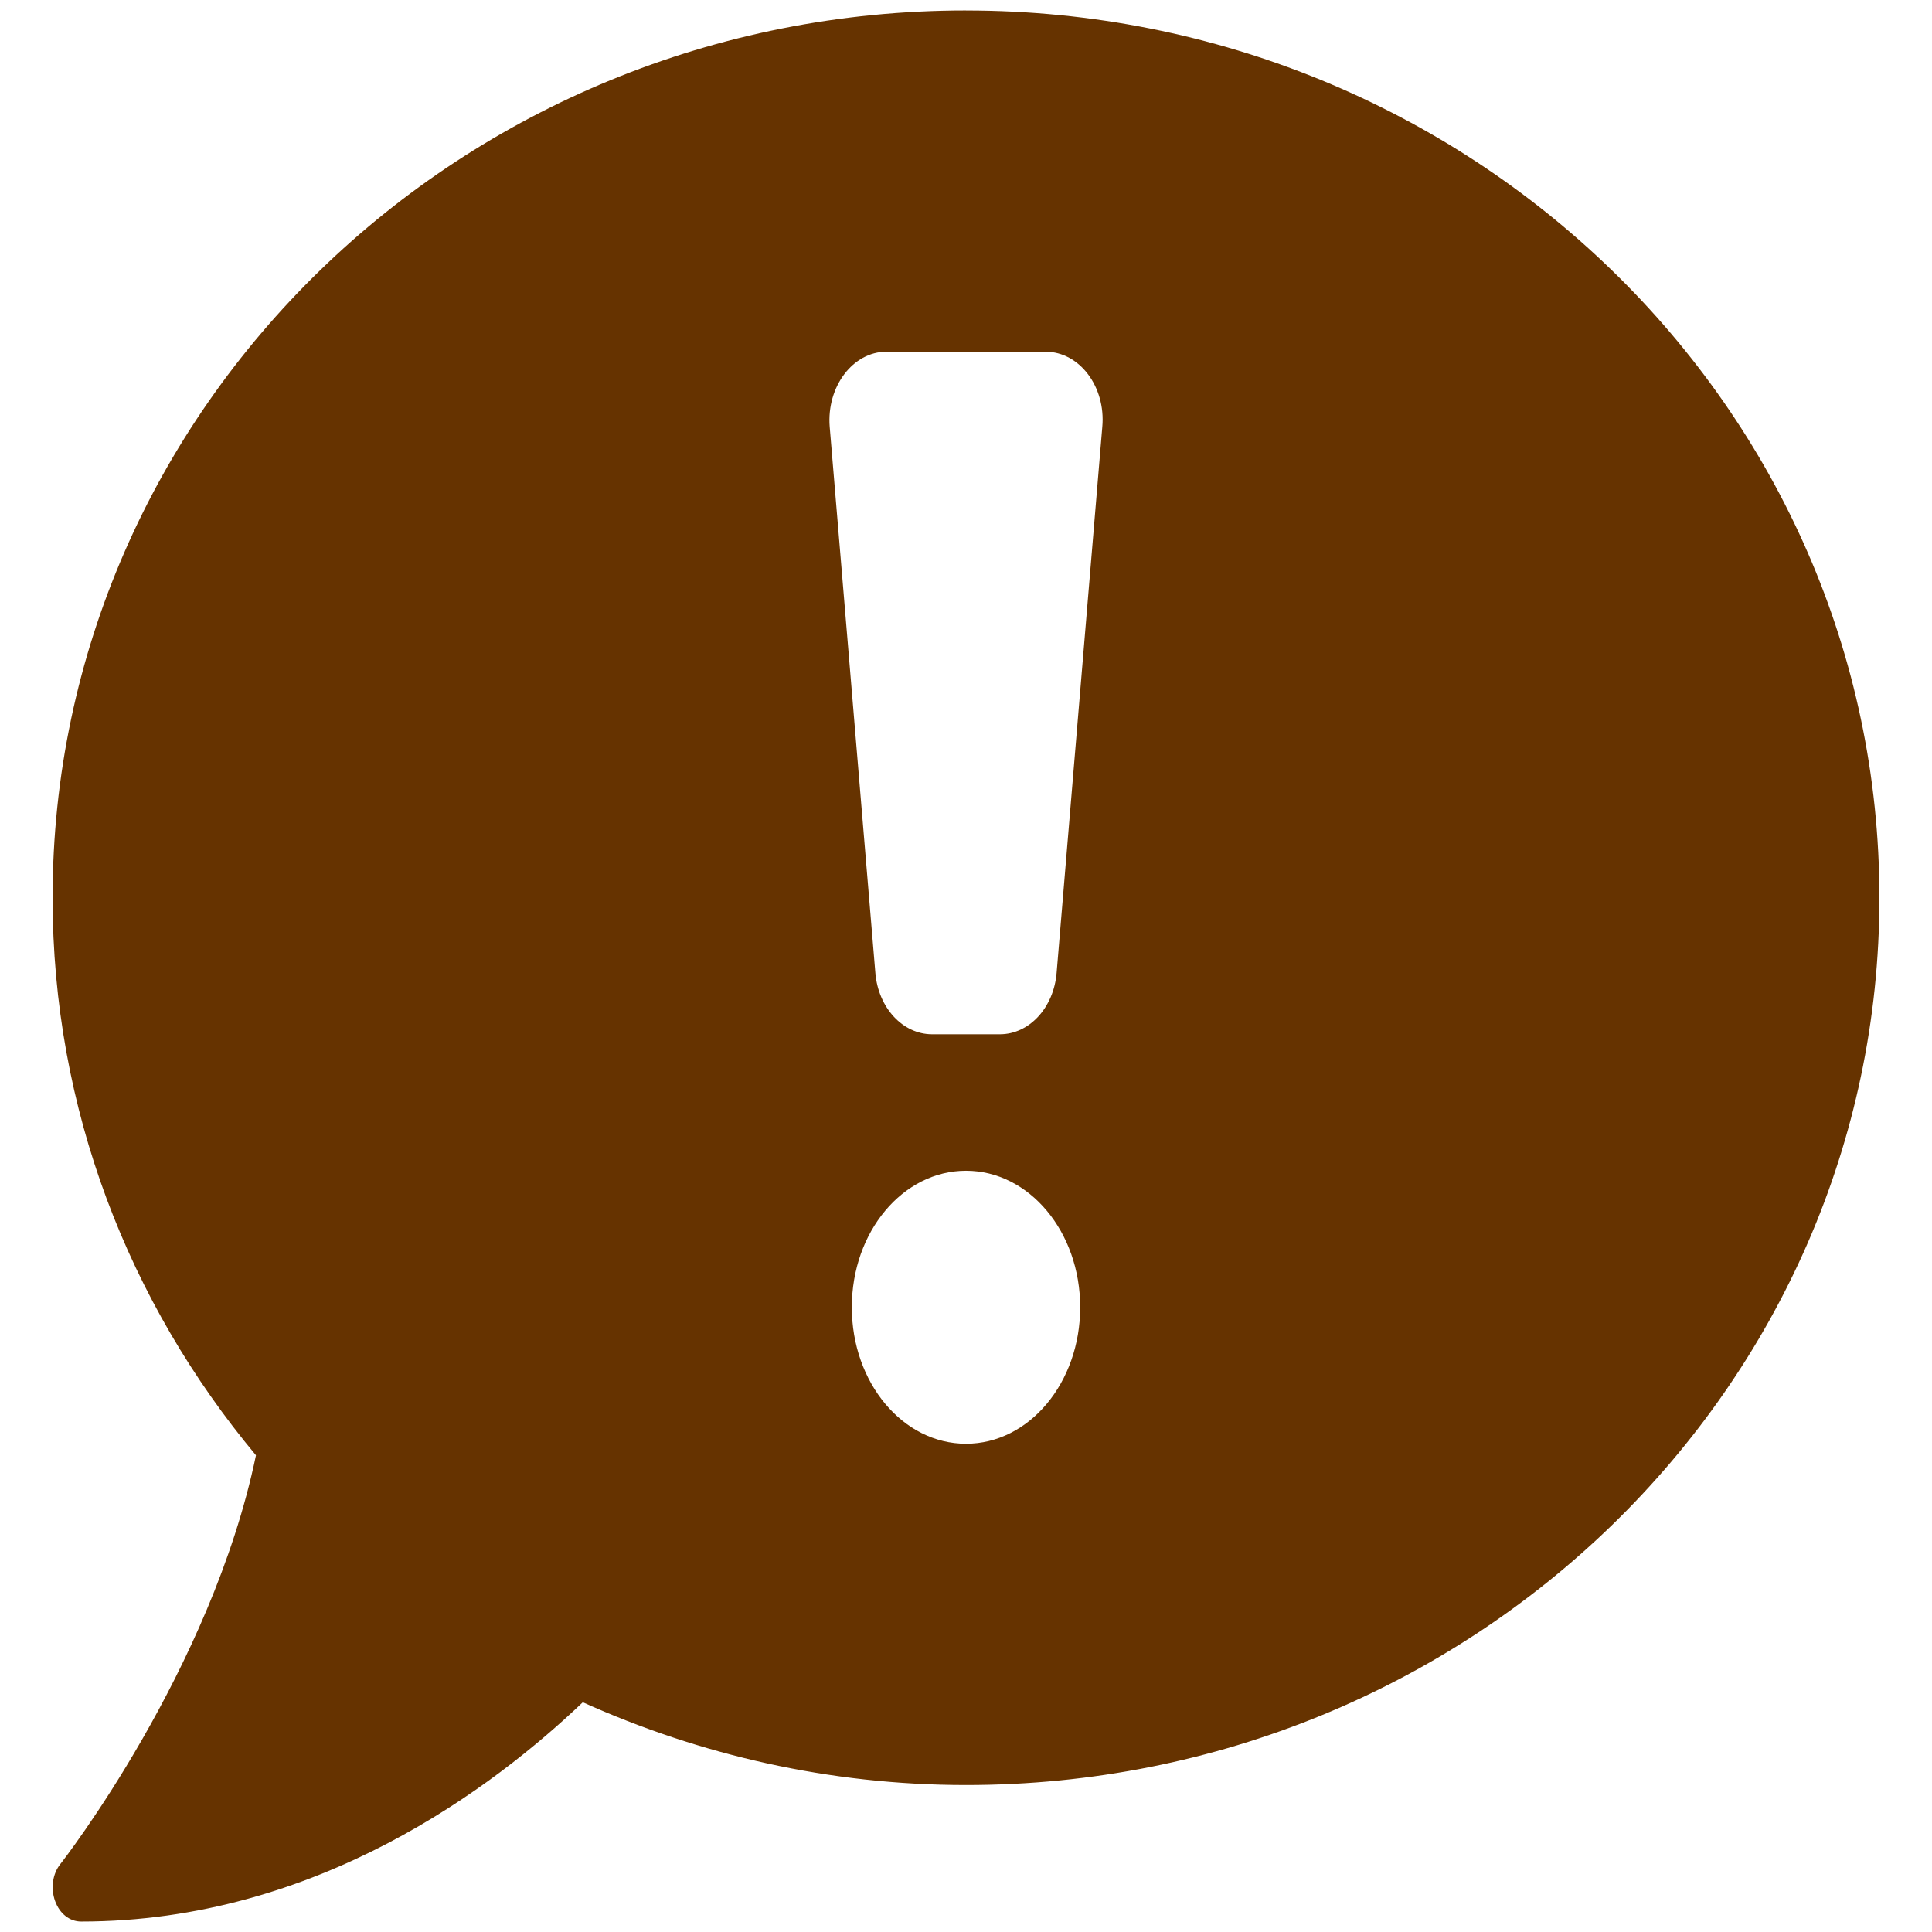
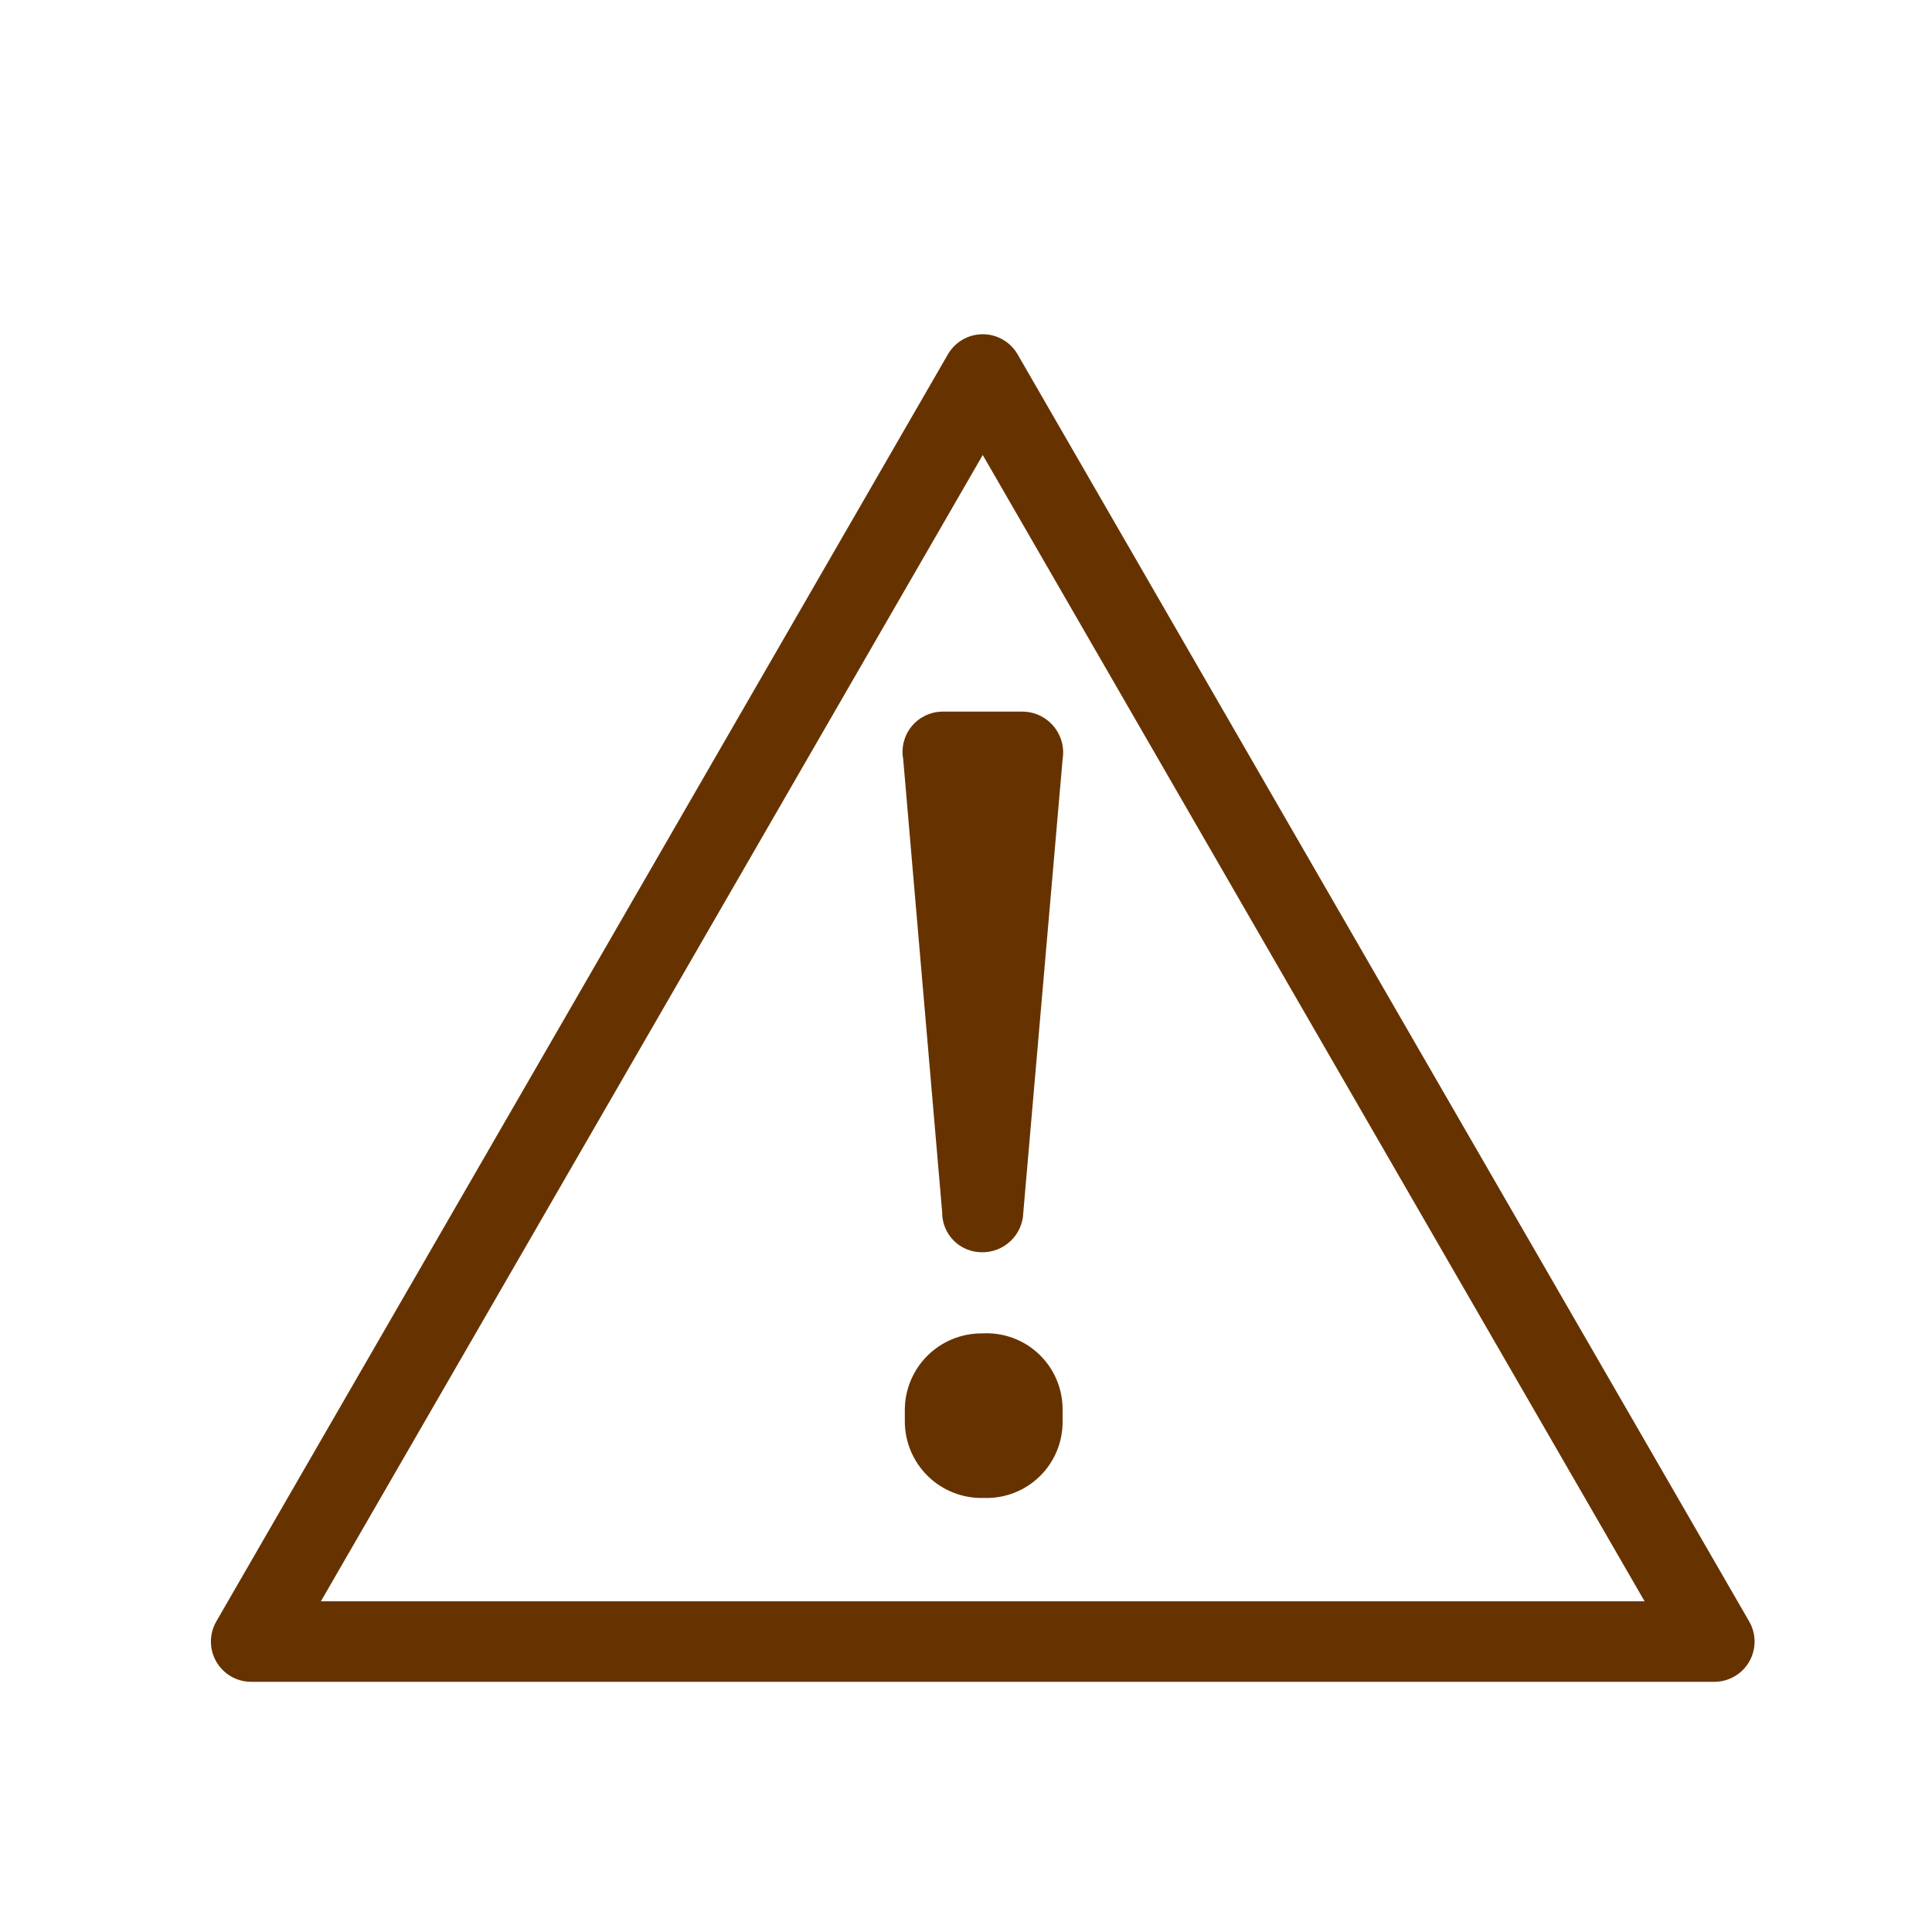
- <svg xmlns="http://www.w3.org/2000/svg" version="1.1" viewBox="0 0 60 60" data-name="Layer 1" id="Layer_1">
-   <defs id="defs4">
-     <style id="style2">.cls-1{fill:#630;}.cls-2{fill:none;stroke:#630;stroke-linecap:round;stroke-linejoin:round;stroke-width:2.5px;}</style>
+ <svg xmlns="http://www.w3.org/2000/svg" id="Layer_1" data-name="Layer 1" viewBox="0 0 60 60">
+   <defs>
+     <style>.cls-1{fill:#630;}.cls-2{fill:none;stroke:#630;stroke-linecap:round;stroke-linejoin:round;stroke-width:2.5px;}</style>
  </defs>
-   <path style="overflow:hidden;fill:#663300;fill-opacity:1;stroke-width:0.061" d="m 30,0.325 c -15.668,0 -28.367,12.334 -28.367,27.555 0,6.571 2.371,12.585 6.316,17.315 -1.385,6.677 -6.017,12.625 -6.072,12.691 -0.244,0.305 -0.31,0.755 -0.166,1.153 0.144,0.397 0.454,0.636 0.809,0.636 7.347,0 12.854,-4.213 15.579,-6.809 3.623,1.629 7.646,2.57 11.901,2.57 15.668,0 28.367,-12.334 28.367,-27.555 0,-15.221 -12.698,-27.555 -28.367,-27.555 z m 0,44.512 c -1.961,0 -3.546,-1.894 -3.546,-4.239 0,-2.345 1.585,-4.239 3.546,-4.239 1.961,0 3.546,1.894 3.546,4.239 0,2.345 -1.585,4.239 -3.546,4.239 z m 2.814,-14.625 c -0.089,1.086 -0.853,1.908 -1.762,1.908 h -2.105 c -0.909,0 -1.673,-0.821 -1.762,-1.908 L 25.767,13.255 c -0.1,-1.245 0.72,-2.332 1.762,-2.332 h 4.942 c 1.053,0 1.873,1.086 1.762,2.332 z" id="path2" />
+   <path class="cls-1" d="M28.05,23.58a1.25,1.25,0,0,1,1.21-1.48h2.49A1.27,1.27,0,0,1,33,23.58L31.78,37.65a1.27,1.27,0,0,1-1.28,1.24,1.23,1.23,0,0,1-1.24-1.24ZM30.5,41.41A2.36,2.36,0,0,1,33,43.79v.35a2.36,2.36,0,0,1-2.45,2.38,2.38,2.38,0,0,1-2.45-2.38v-.35A2.38,2.38,0,0,1,30.5,41.41Z" />
+   <polygon class="cls-2" points="30.52 11.63 41.88 31.31 53.24 50.98 30.52 50.98 7.8 50.98 19.16 31.31 30.52 11.63" />
</svg>
